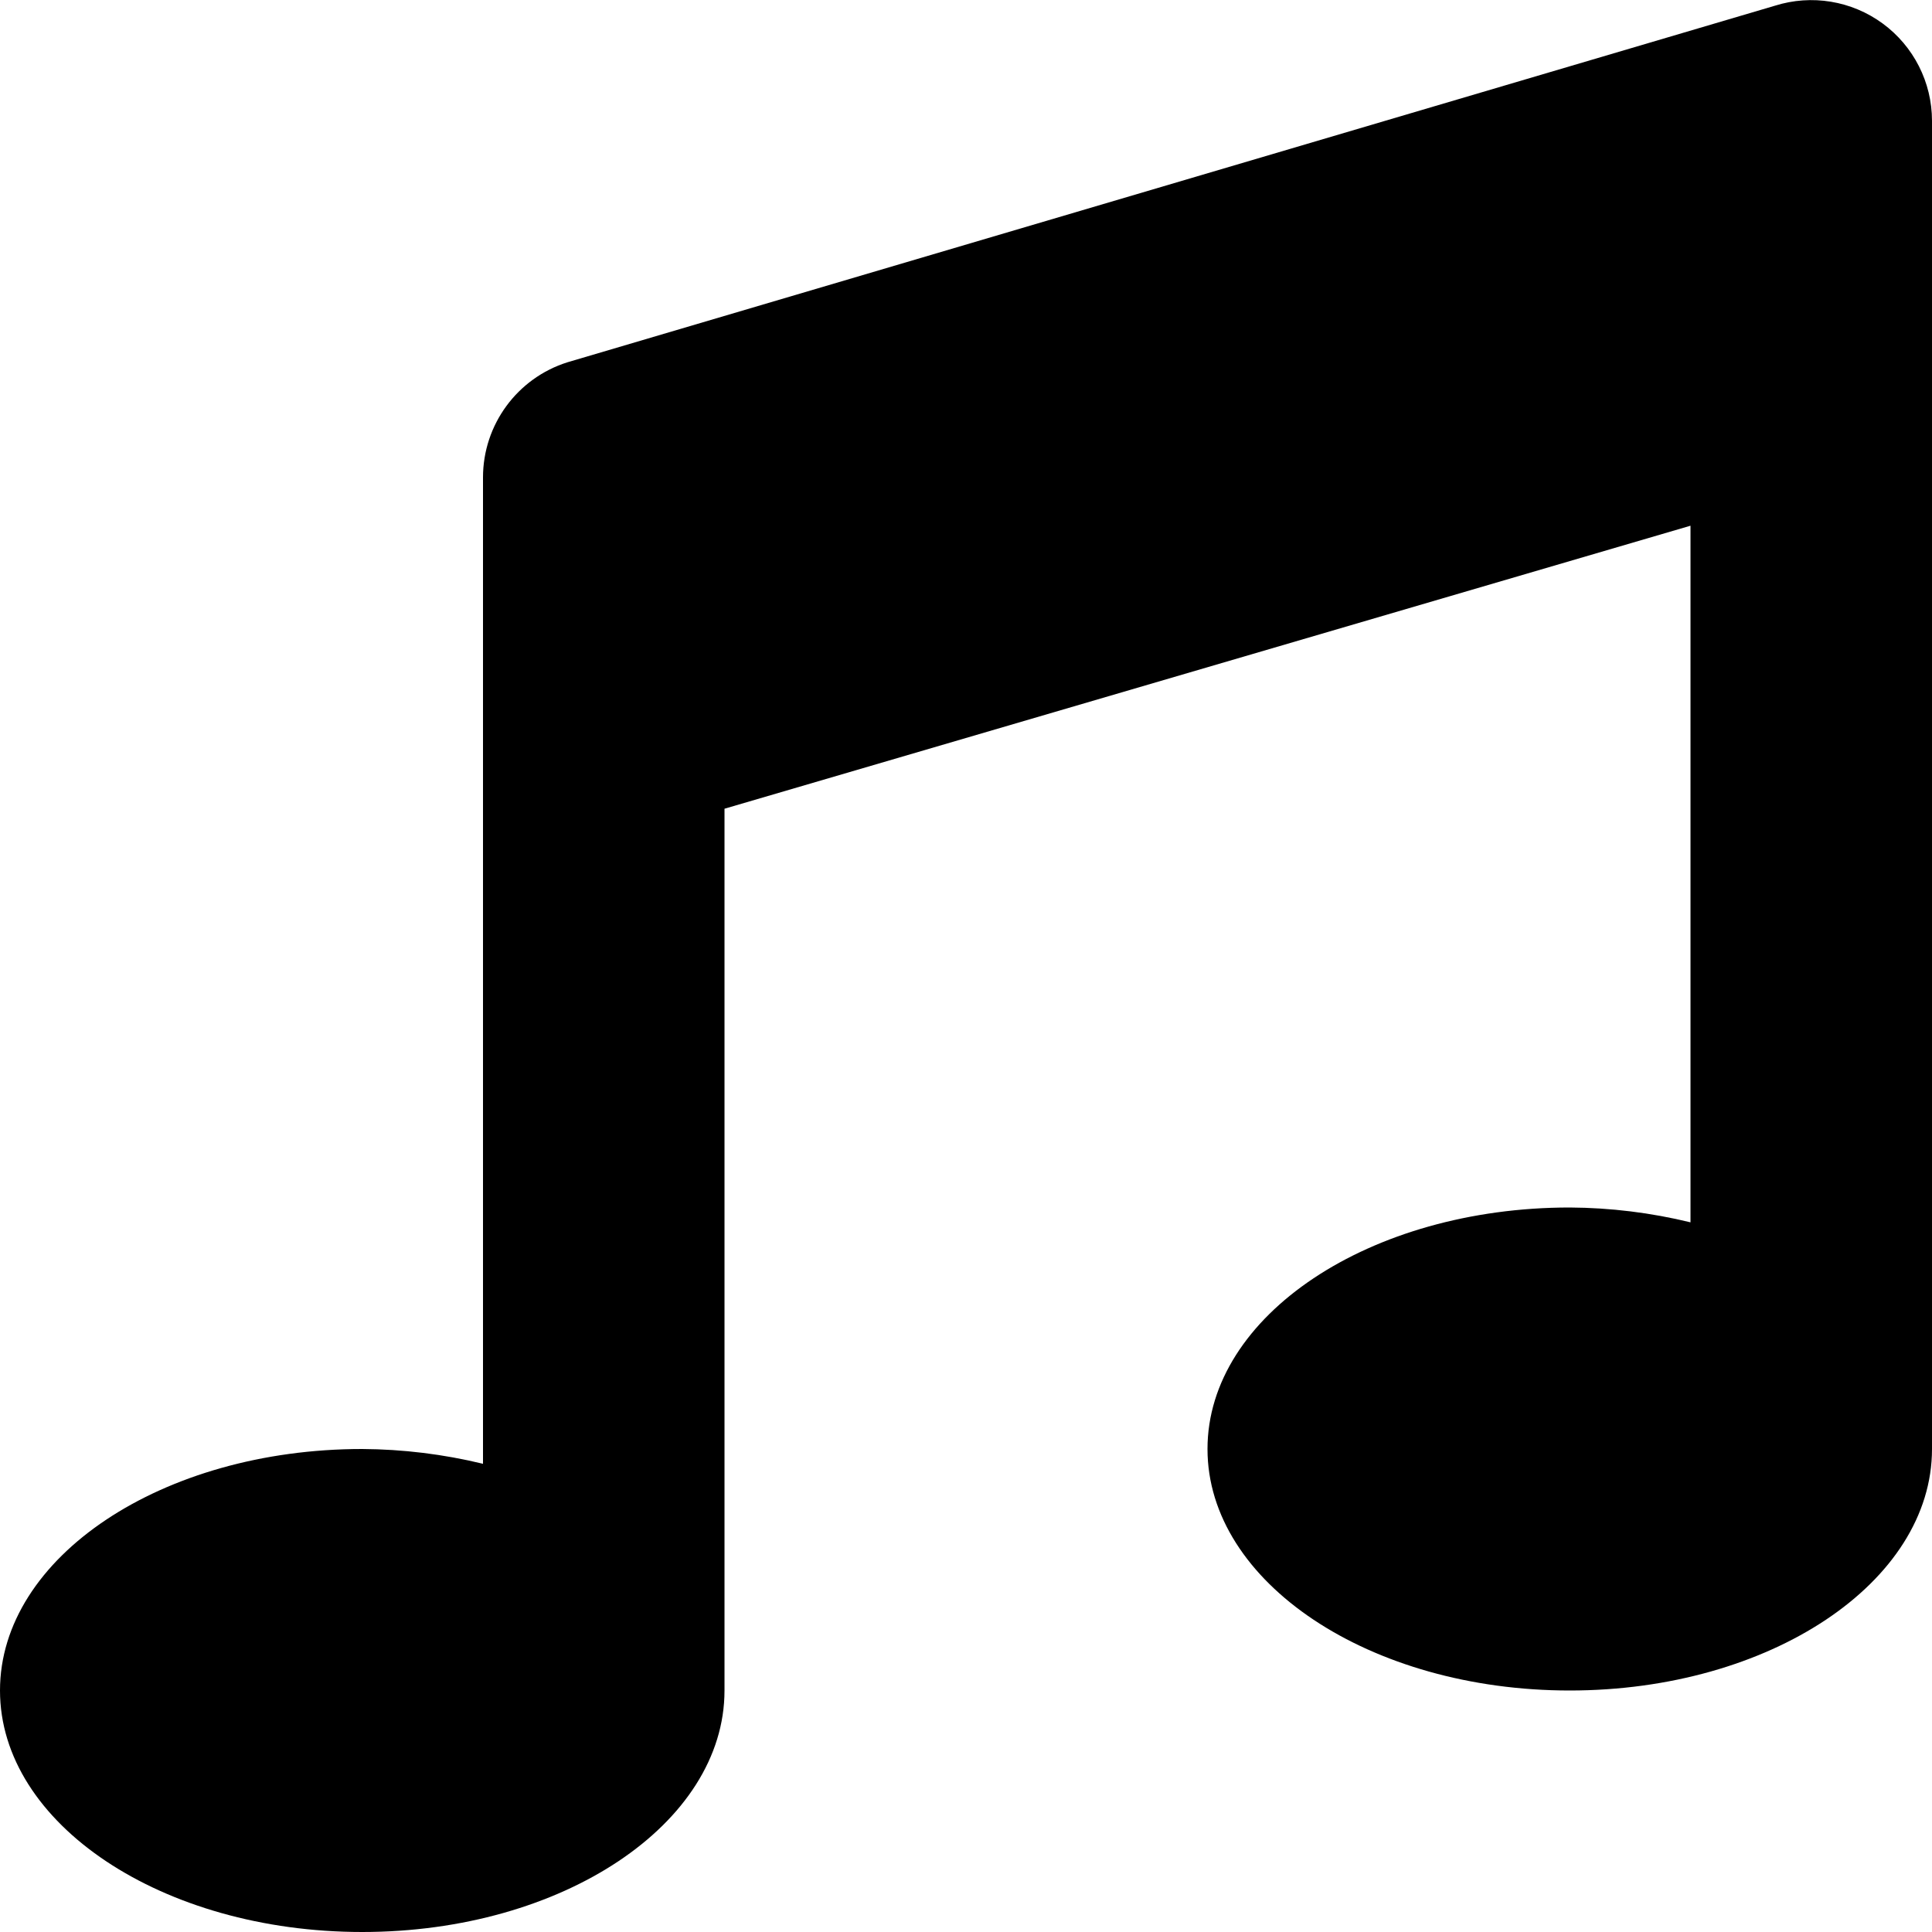
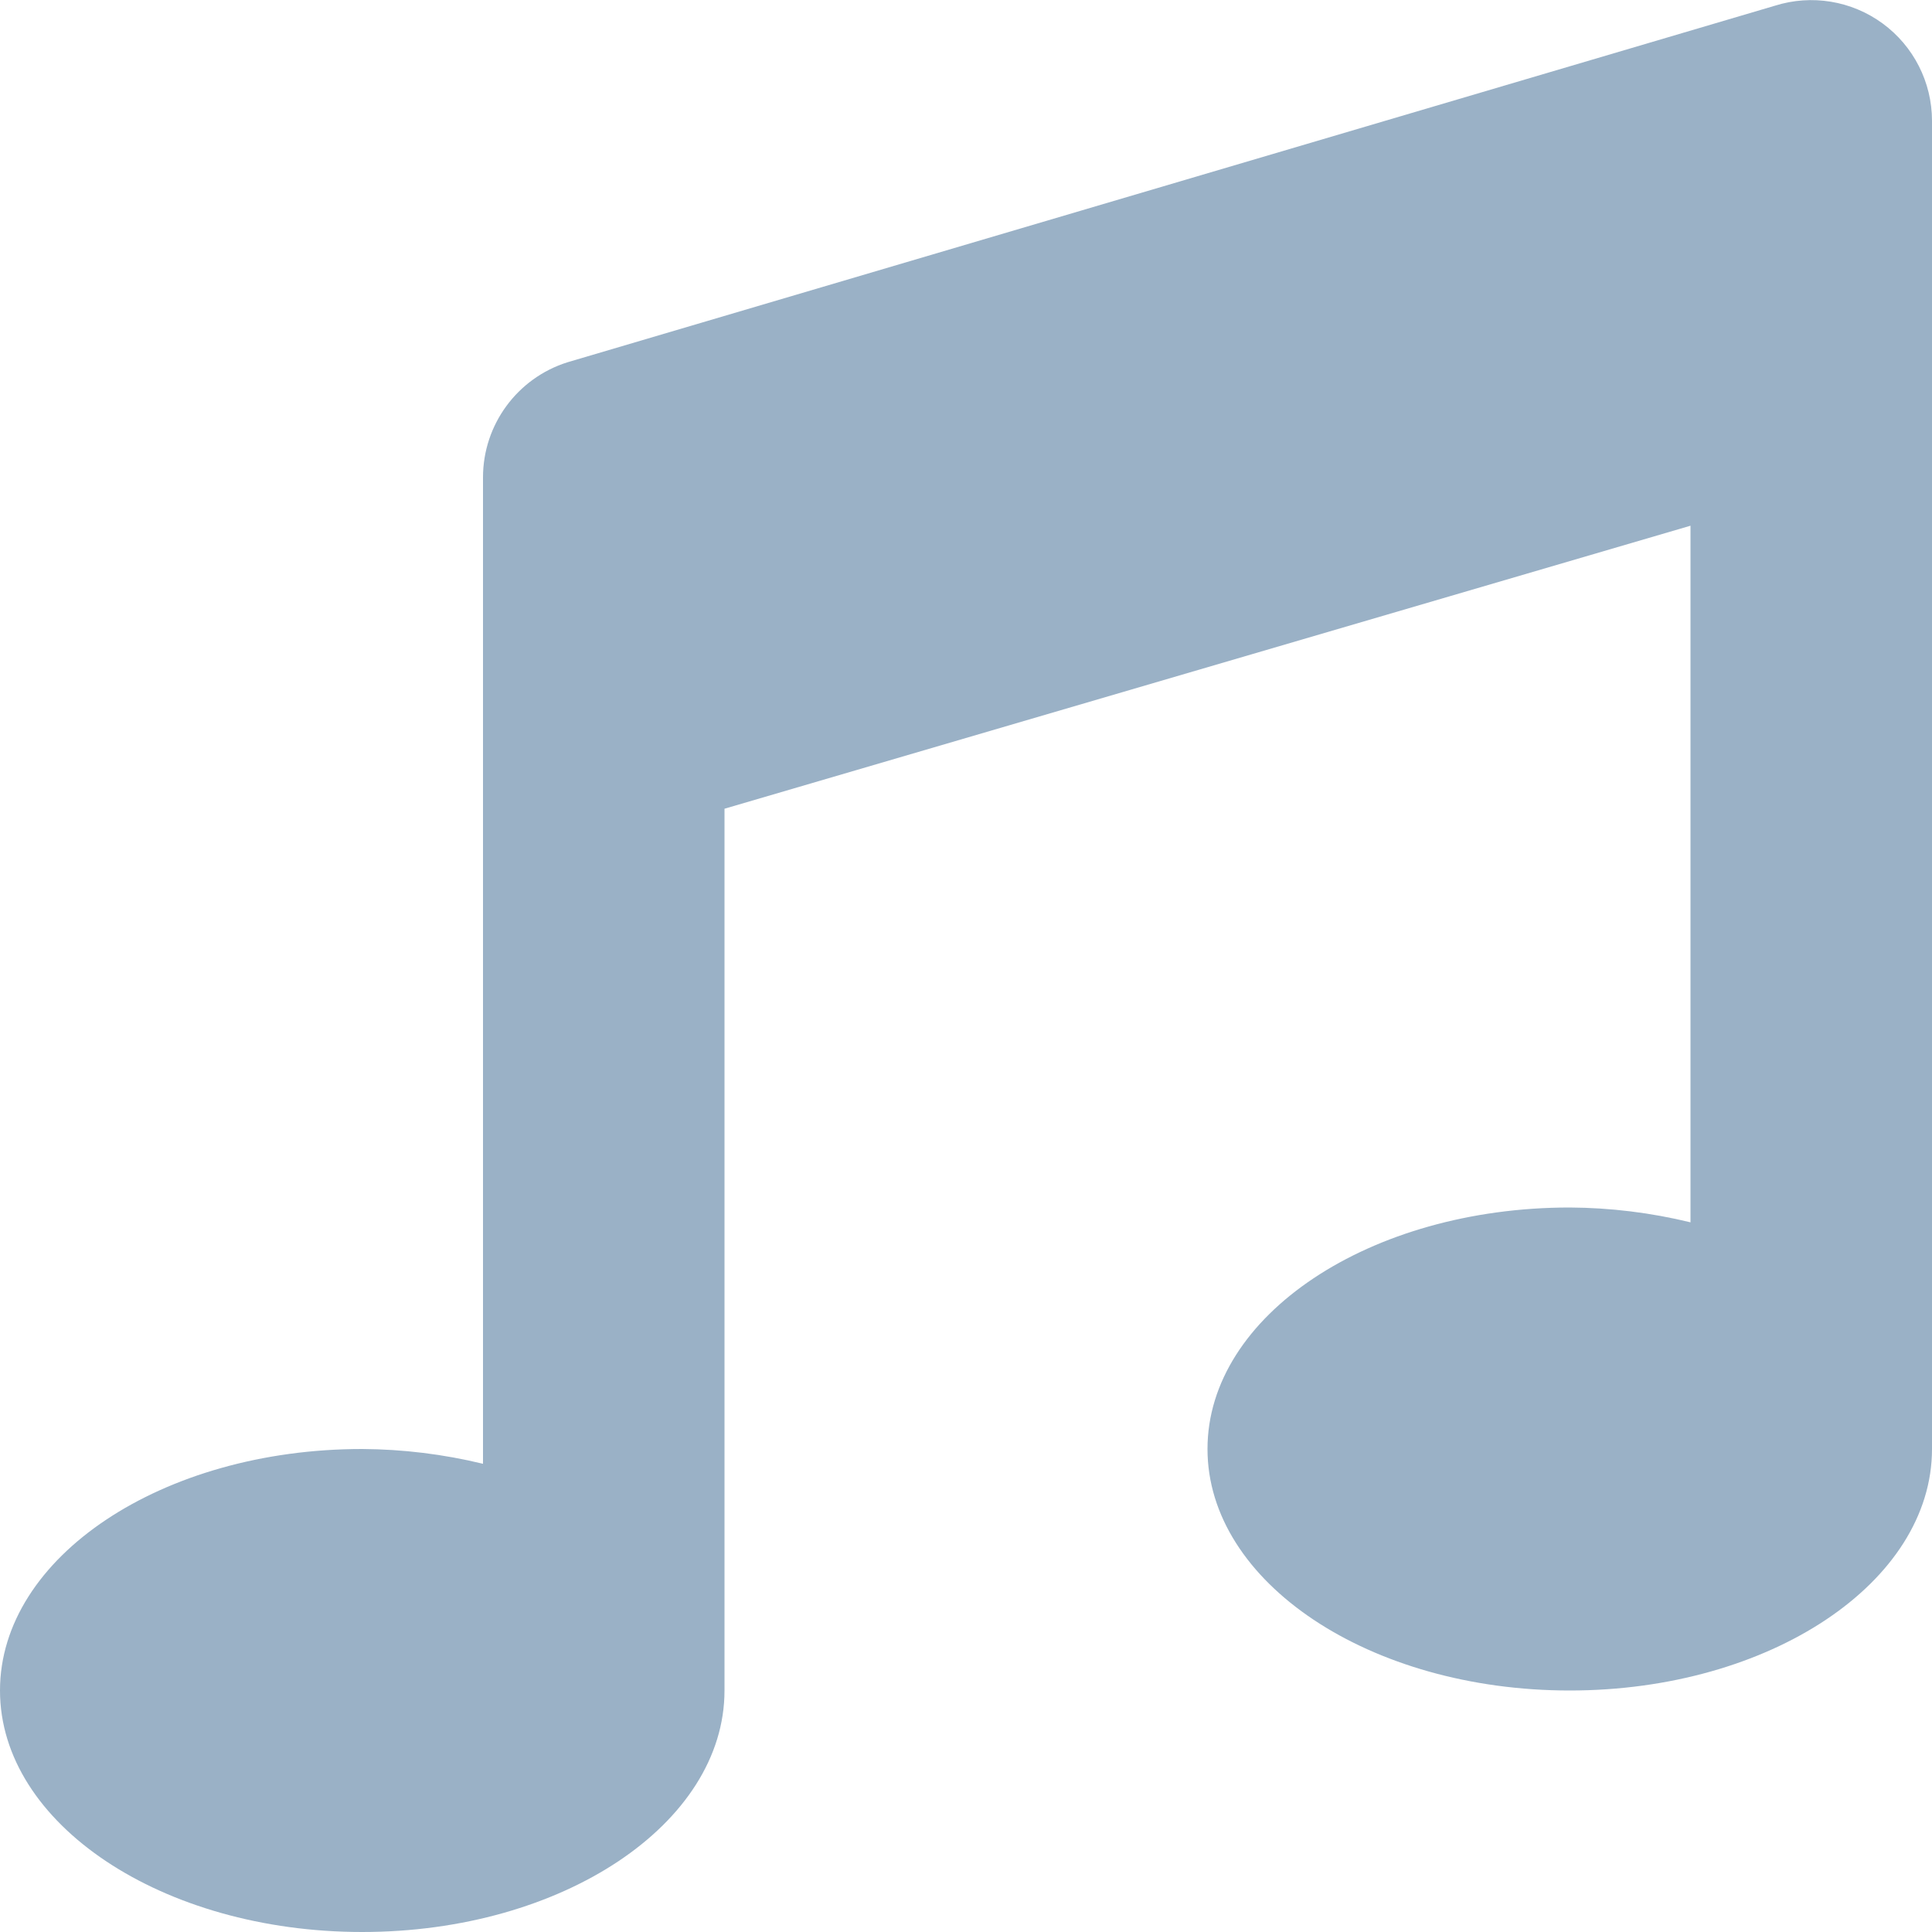
<svg xmlns="http://www.w3.org/2000/svg" aria-hidden="true" focusable="false" data-prefix="fas" data-icon="music" class="svg-inline--fa fa-music fa-w-16" role="img" viewBox="0 0 512 512">
-   <path fill="currentColor" d="M470.38 1.51L150.41 96A32 32 0 0 0 128 126.51v261.41A139 139 0 0 0 96 384c-53 0-96 28.66-96 64s43 64 96 64 96-28.66 96-64V214.32l256-75v184.61a138.4 138.4 0 0 0-32-3.93c-53 0-96 28.66-96 64s43 64 96 64 96-28.65 96-64V32a32 32 0 0 0-41.62-30.49z" />
+   <path fill="rgb(154, 177, 198)" d="M470.38 1.51L150.41 96A32 32 0 0 0 128 126.51v261.41A139 139 0 0 0 96 384c-53 0-96 28.66-96 64s43 64 96 64 96-28.66 96-64V214.32l256-75v184.61a138.4 138.4 0 0 0-32-3.93c-53 0-96 28.66-96 64s43 64 96 64 96-28.65 96-64V32a32 32 0 0 0-41.62-30.49z" />
</svg>
